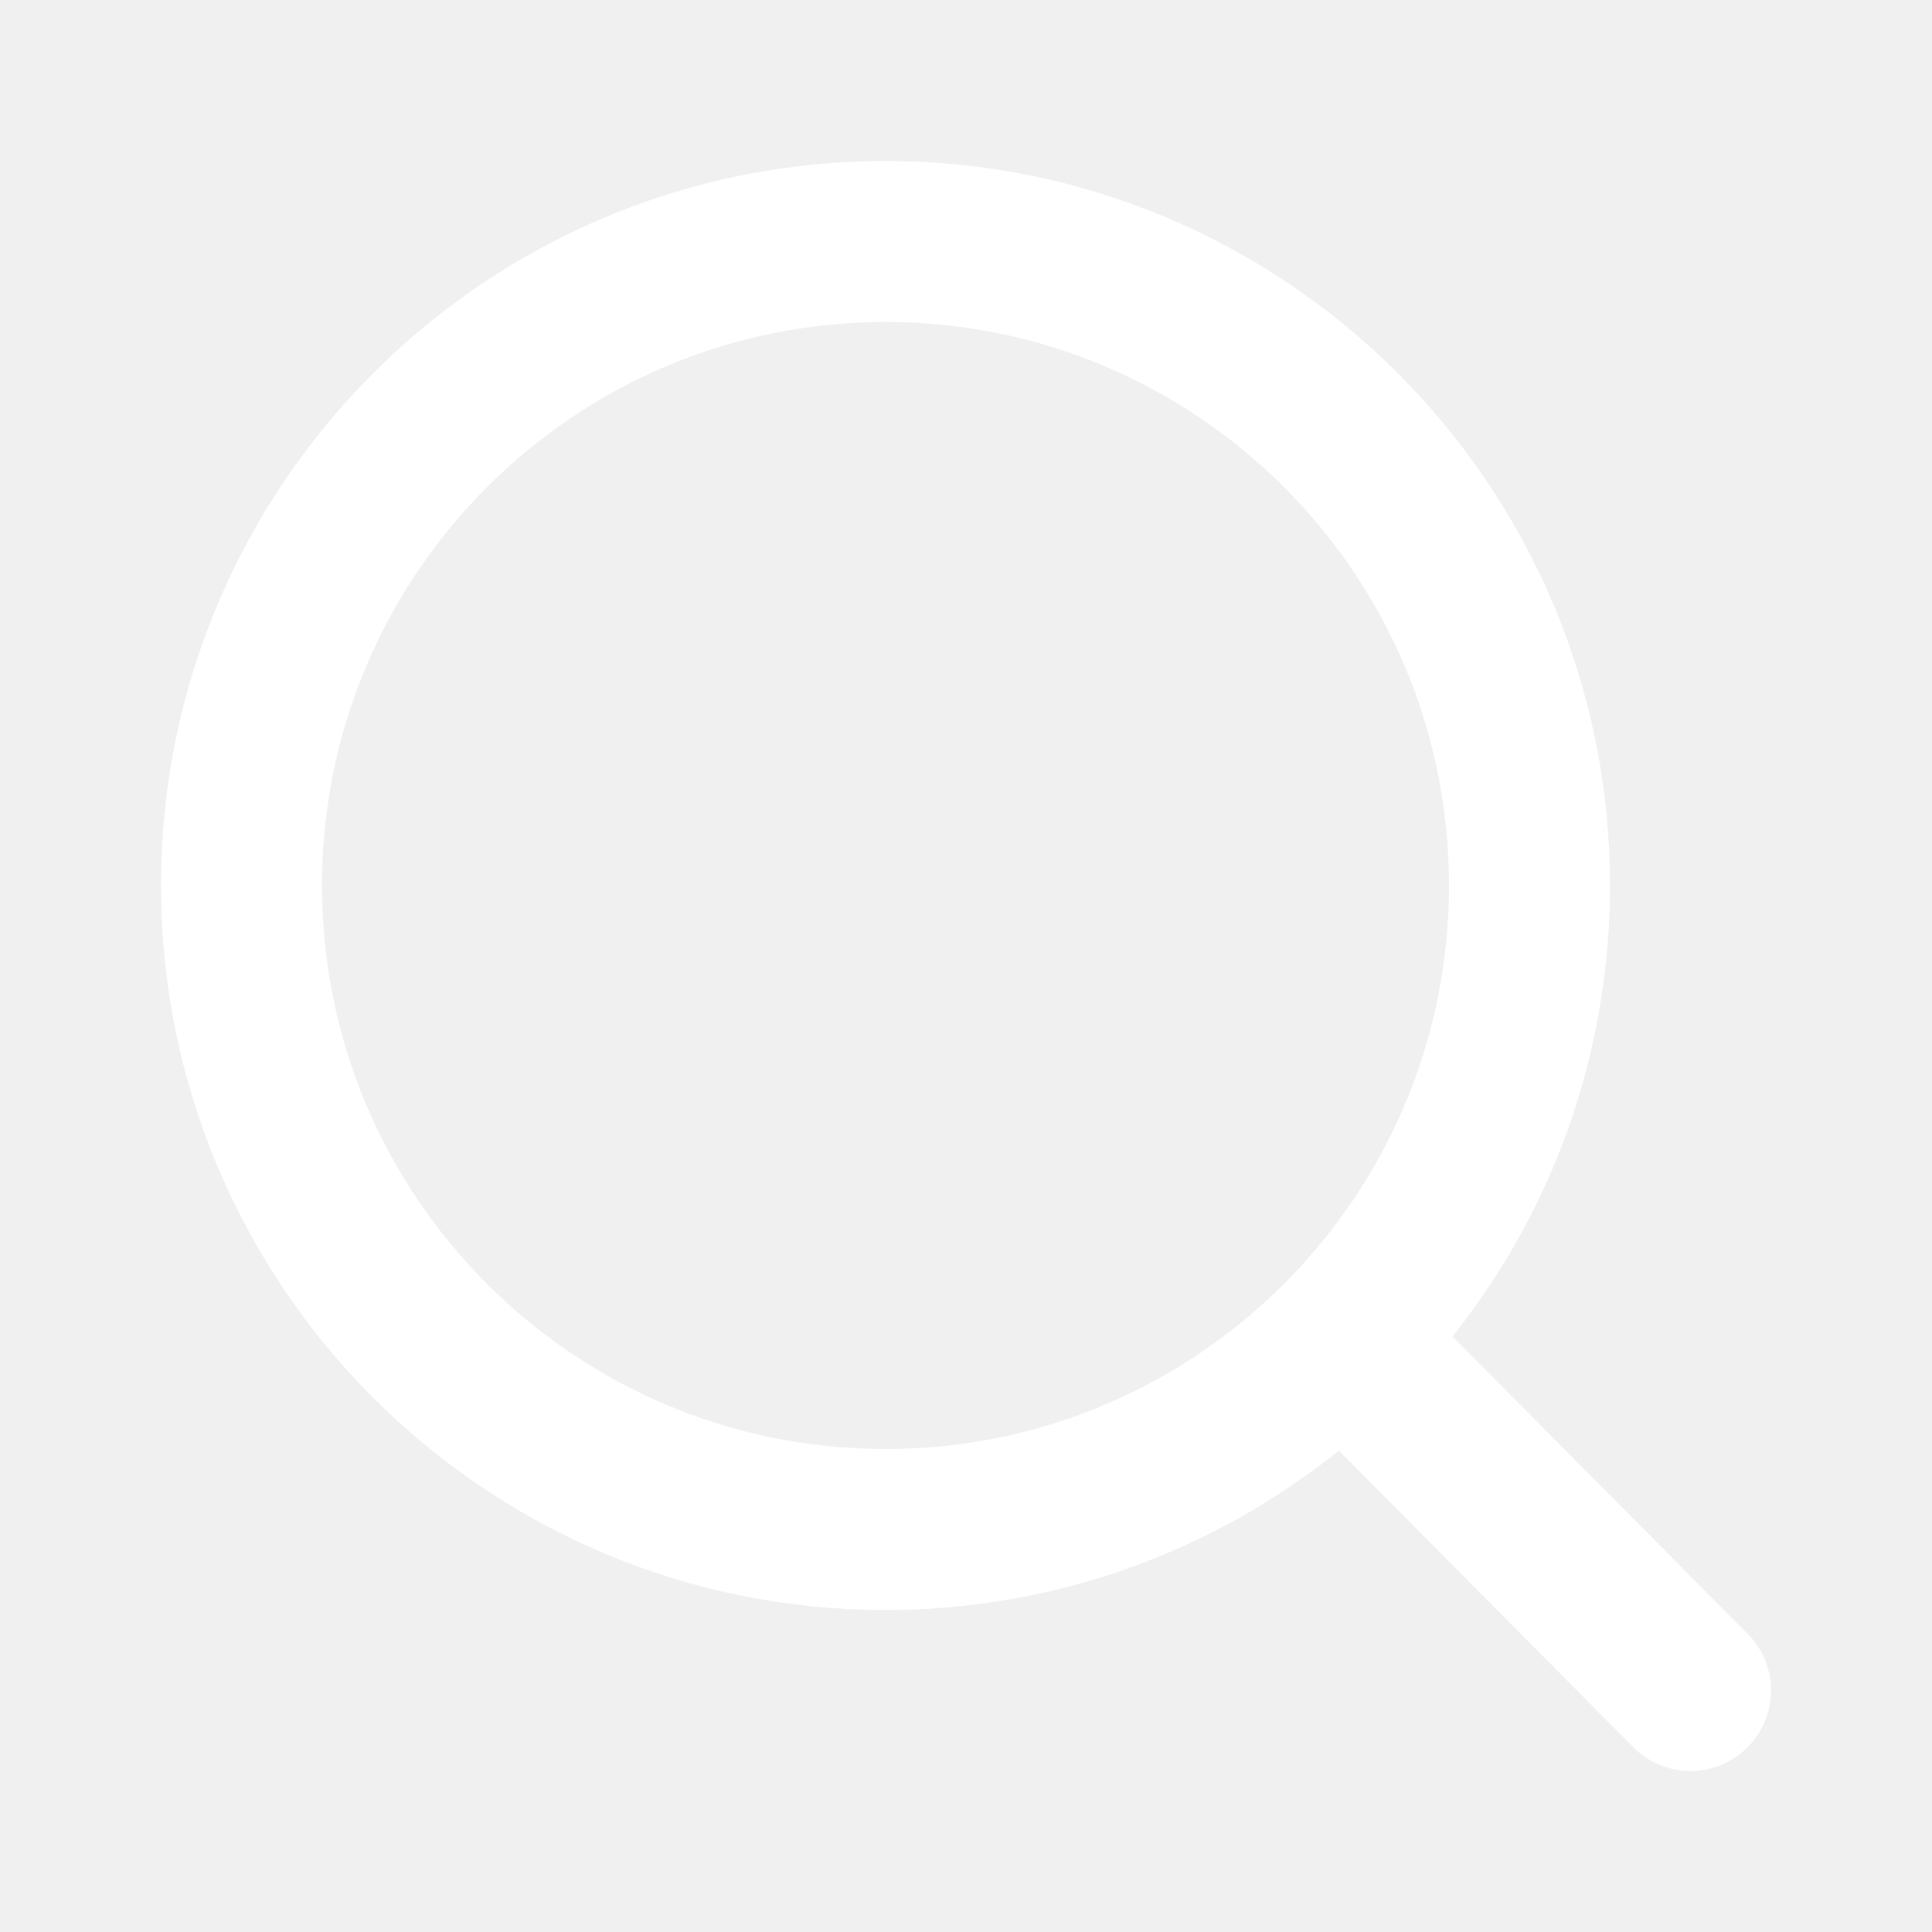
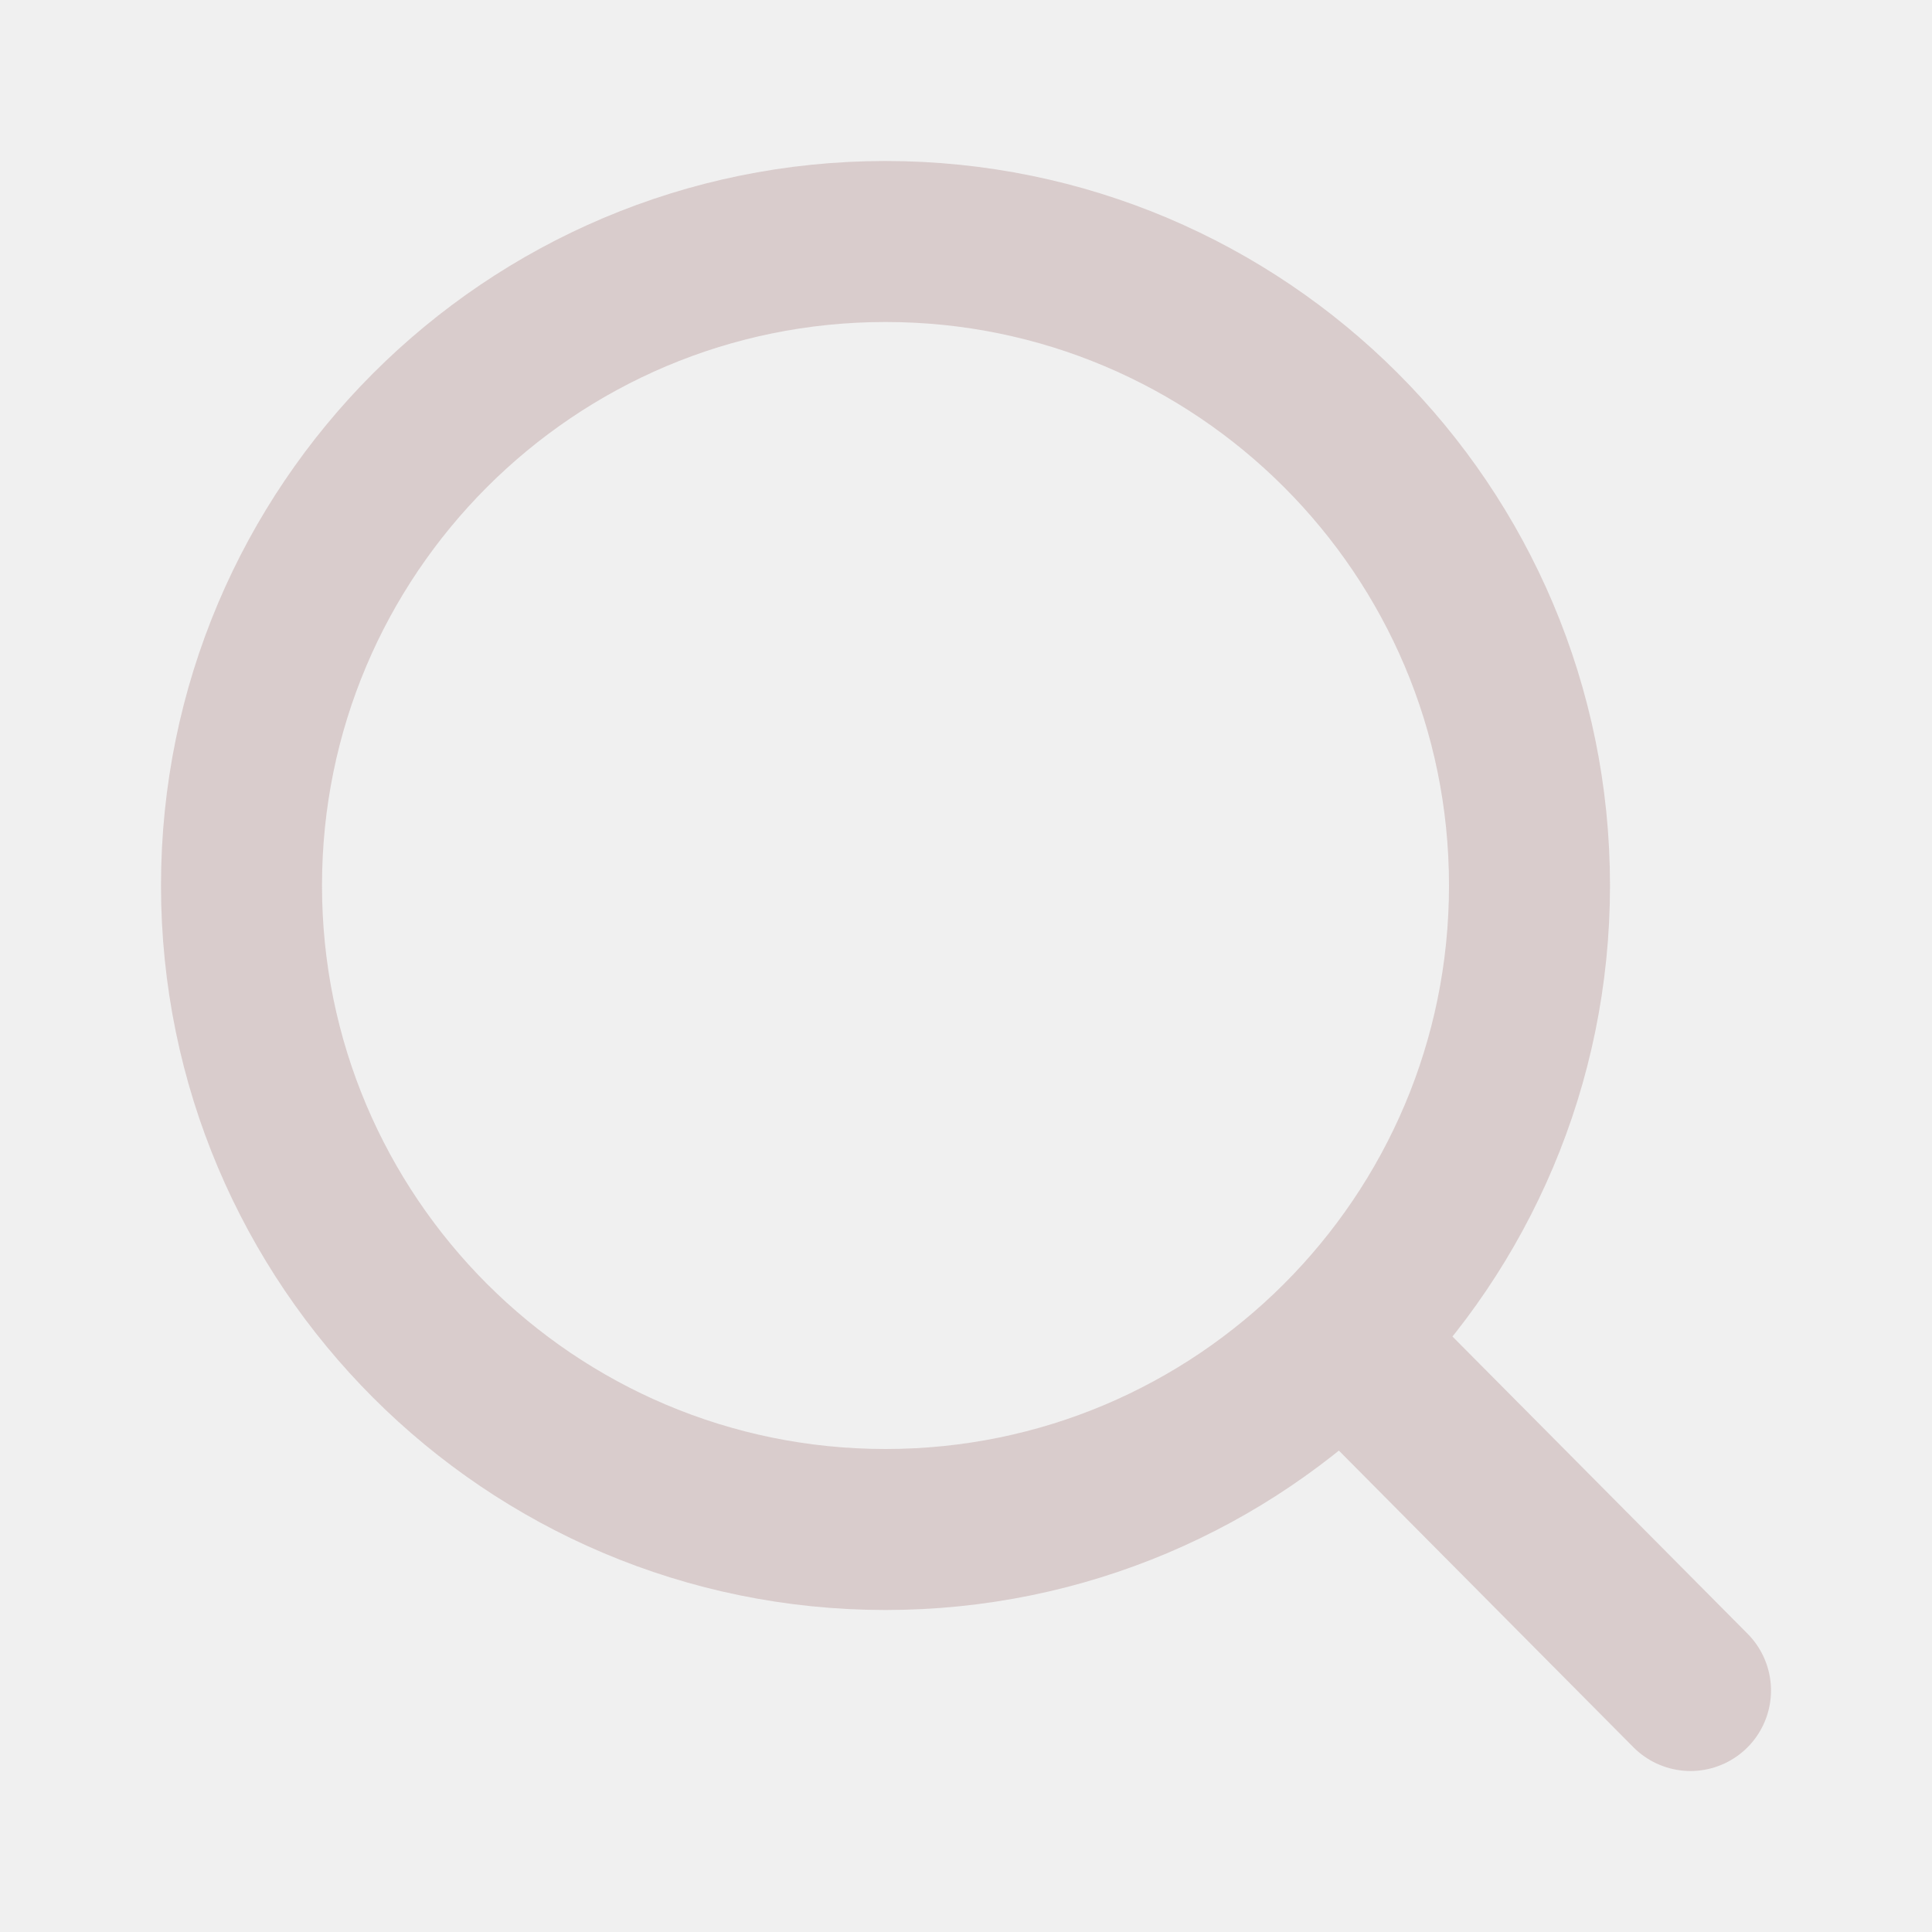
<svg xmlns="http://www.w3.org/2000/svg" width="21px" height="21px" viewBox="0 0 24 24" fill="none">
-   <path d="M16.672 16.641L21 21M19 11C19 15.418 15.418 19 11 19C6.582 19 3 15.418 3 11C3 6.582 6.582 3 11 3C15.418 3 19 6.582 19 11Z" stroke="#ffffff" stroke-width="2" stroke-linecap="round" stroke-linejoin="round" />
+   <path d="M16.672 16.641L21 21M19 11C19 15.418 15.418 19 11 19C6.582 19 3 15.418 3 11C3 6.582 6.582 3 11 3C15.418 3 19 6.582 19 11Z" stroke="#d9cccc" stroke-width="2" stroke-linecap="round" stroke-linejoin="round" />
</svg>
